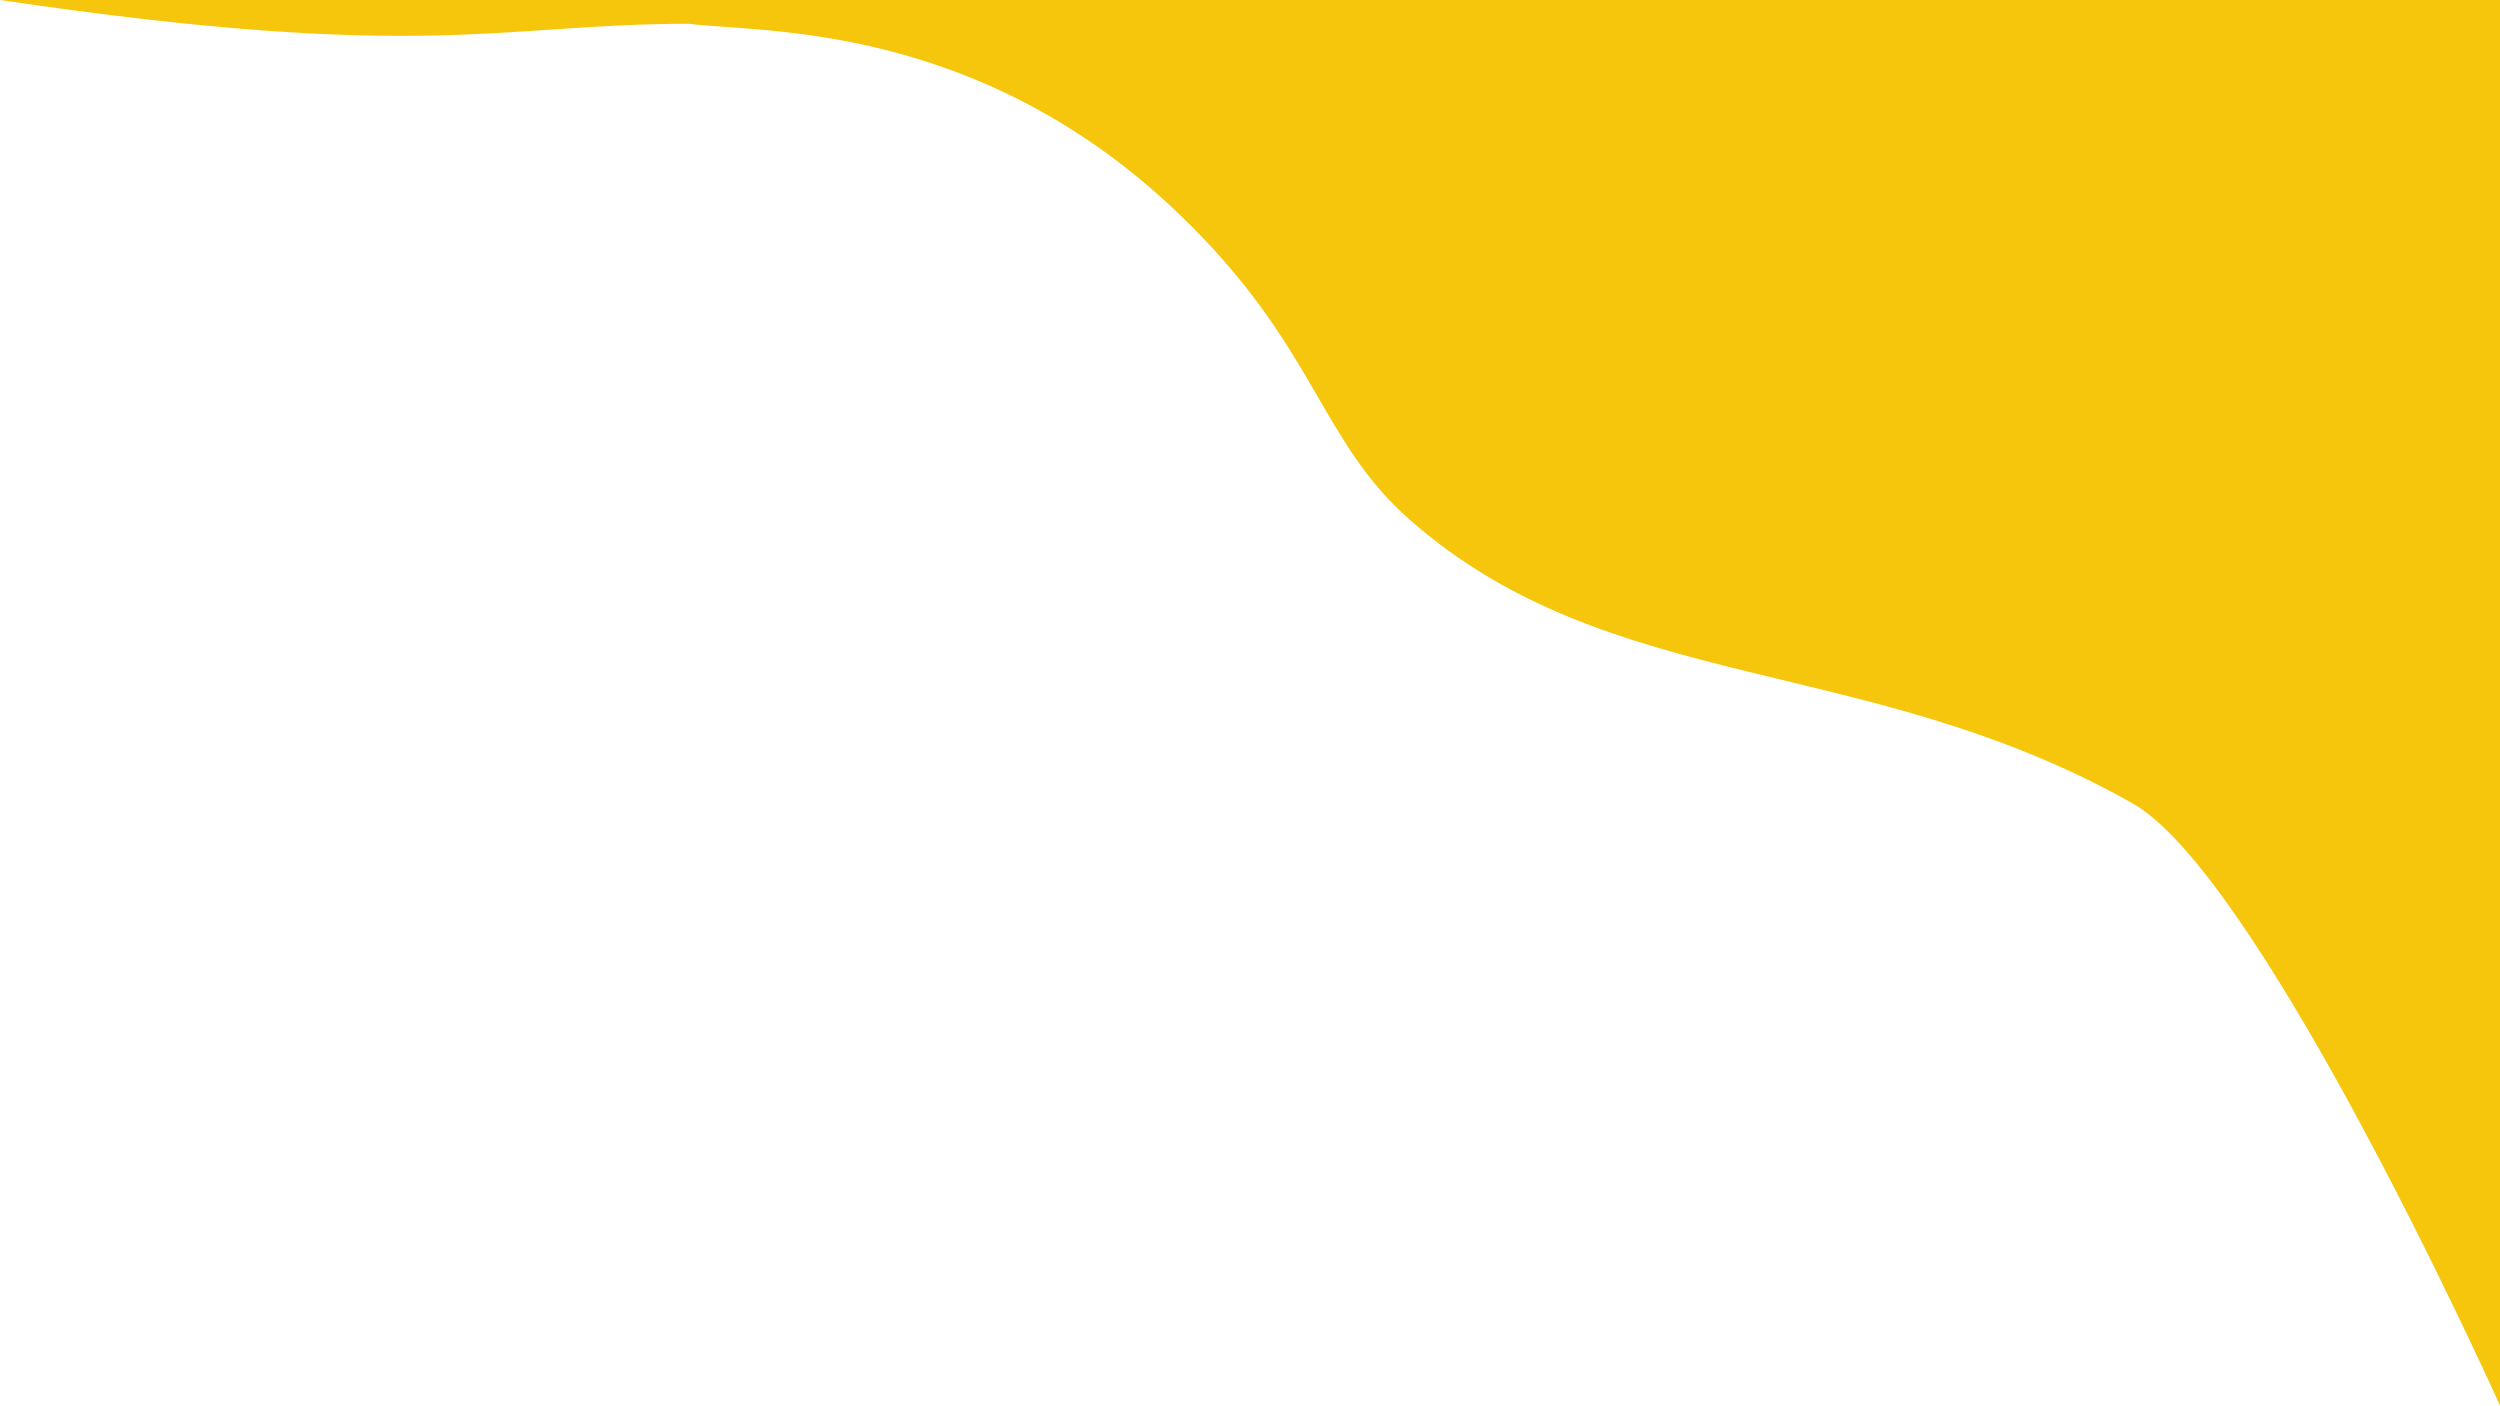
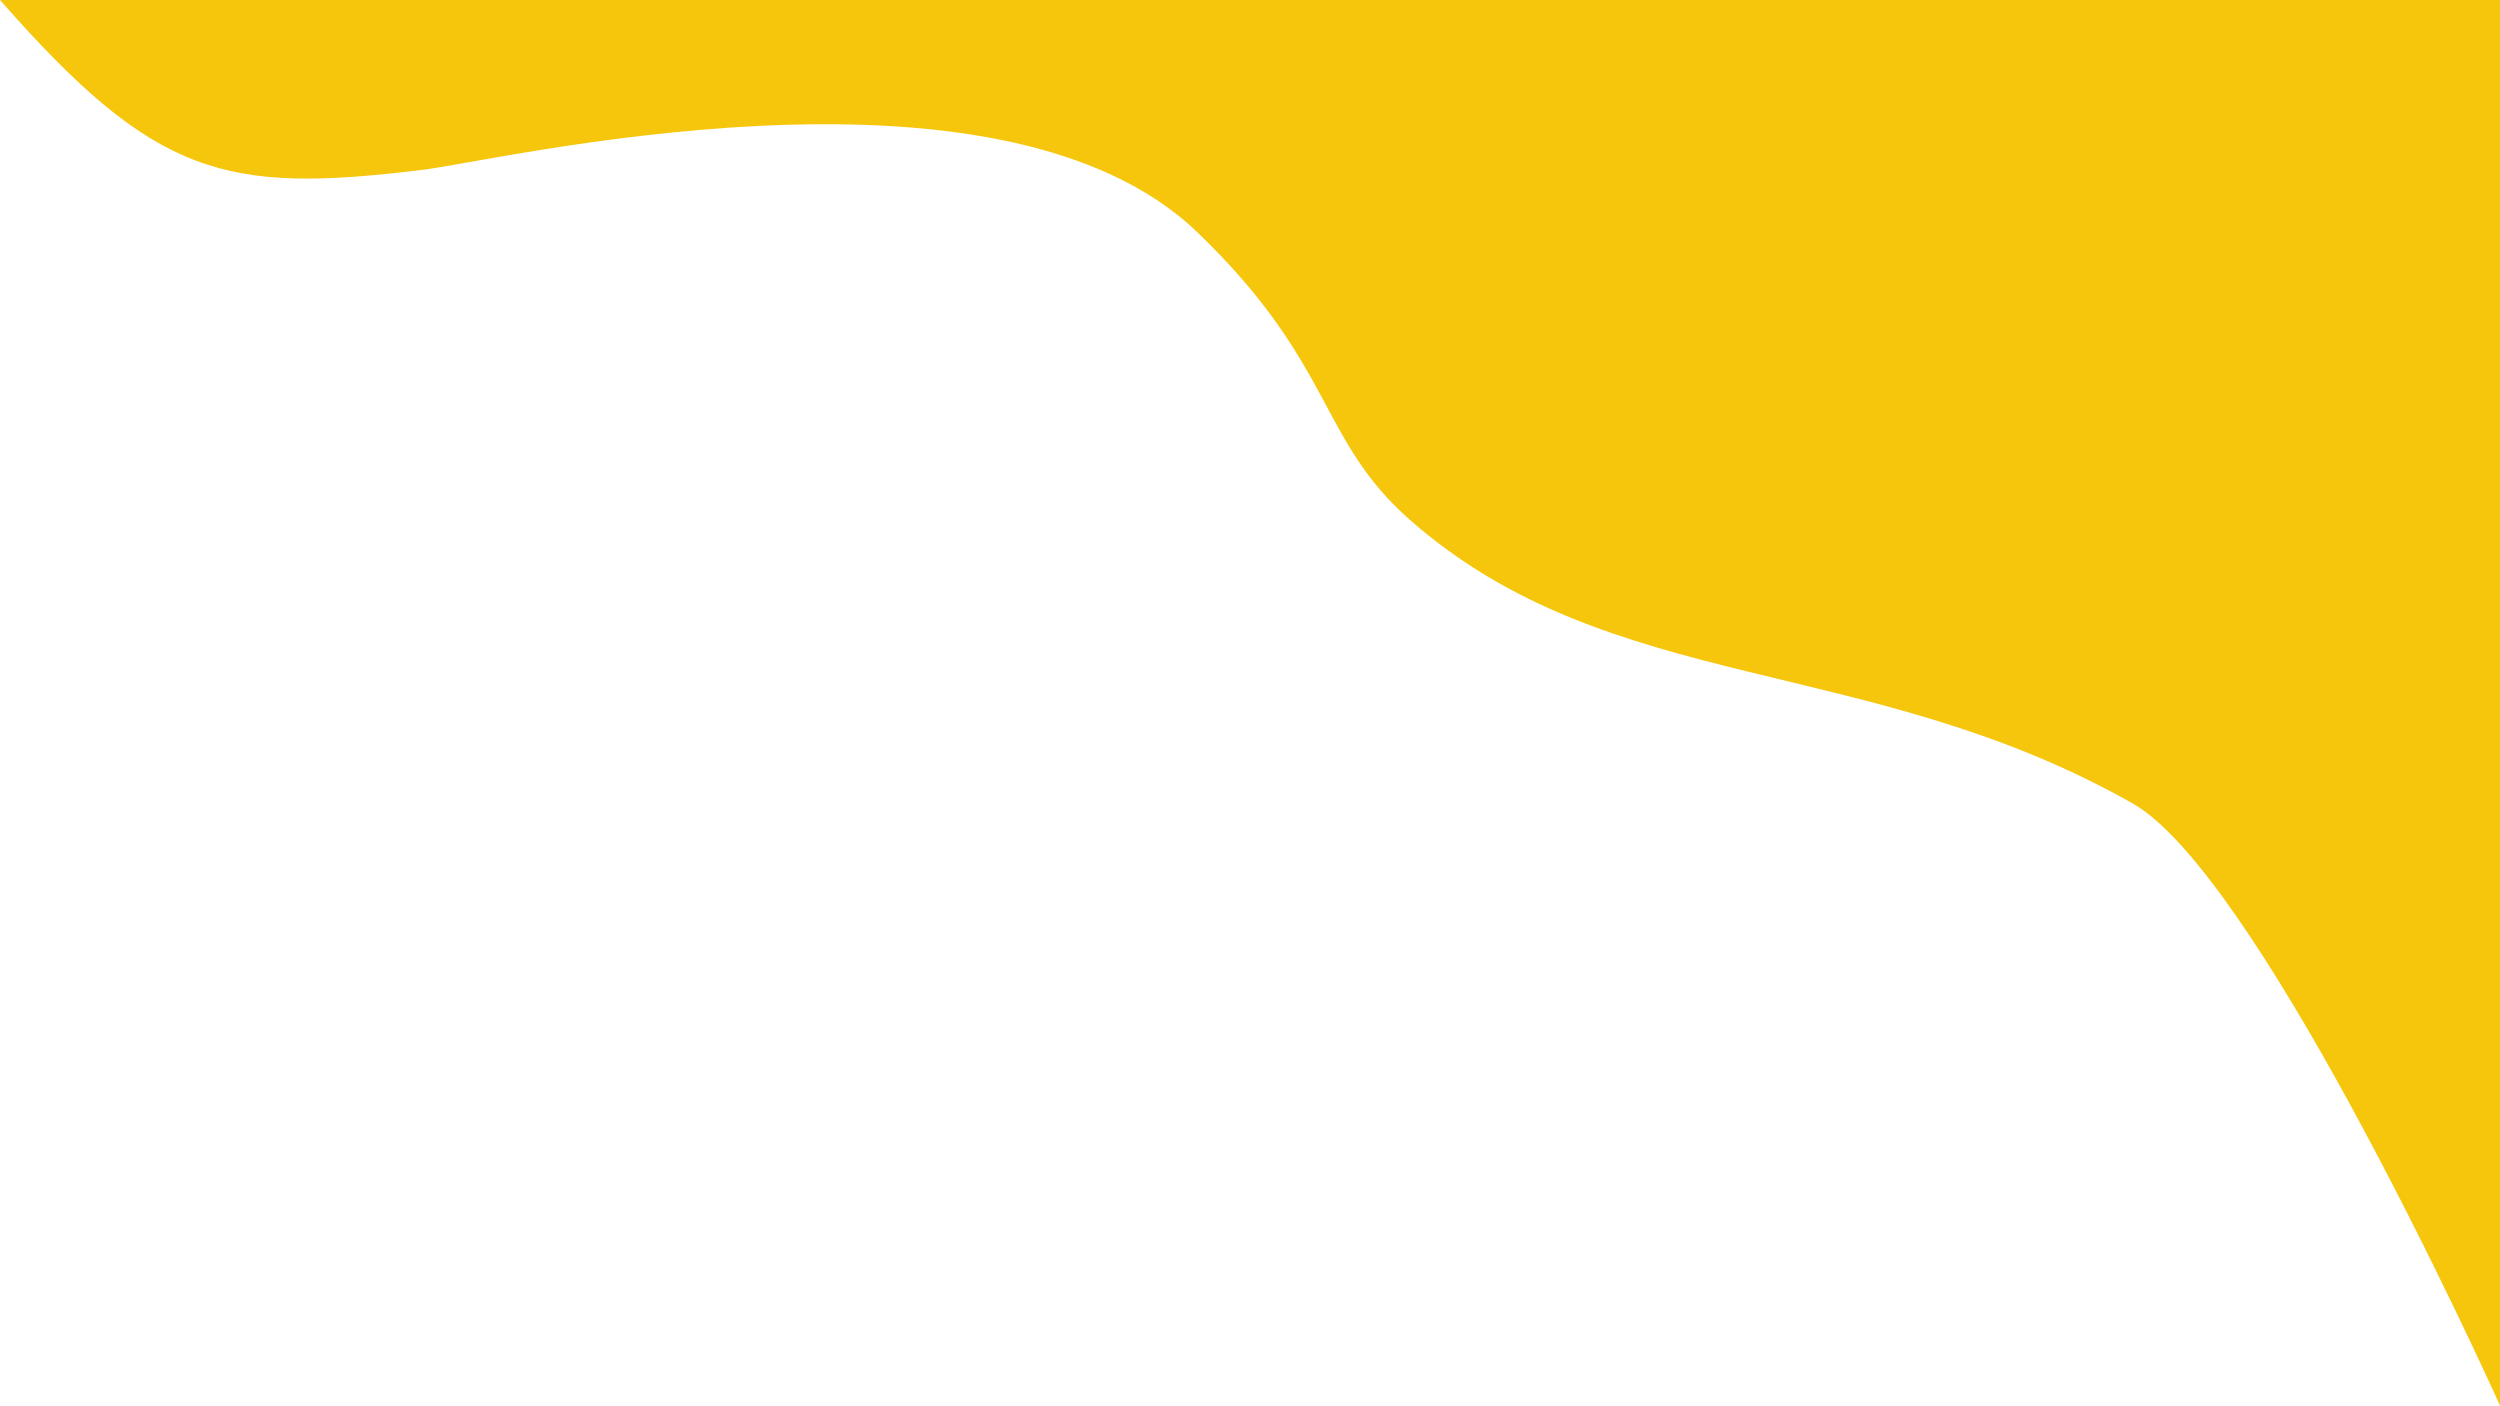
<svg xmlns="http://www.w3.org/2000/svg" version="1.1" id="Camada_1" x="0px" y="0px" viewBox="0 0 1366 768" style="enable-background:new 0 0 1366 768;" xml:space="preserve">
  <style type="text/css">
	.st0{fill:#F6C60C;}
</style>
-   <path class="st0" d="M0,0c232.6,34.4,272.7,13,376.3,13c40,5,158.2-1.4,268,104c75,72,76,123,126,167c109.7,96.5,249.6,72.7,395,155  c32.8,18.6,78.3,90.6,117.7,162.5c45.6,83.3,83,166.5,83,166.5V0" />
+   <path class="st0" d="M0,0c85,96.9,123,105.9,230,92.9c39.3-4.2,314.3-71.5,424.1,33.9c75,72,66.2,113.2,116.2,157.2  c109.7,96.5,249.6,72.7,395,155c32.8,18.6,78.3,90.6,117.7,162.5c45.6,83.3,83,166.5,83,166.5V0" />
</svg>
